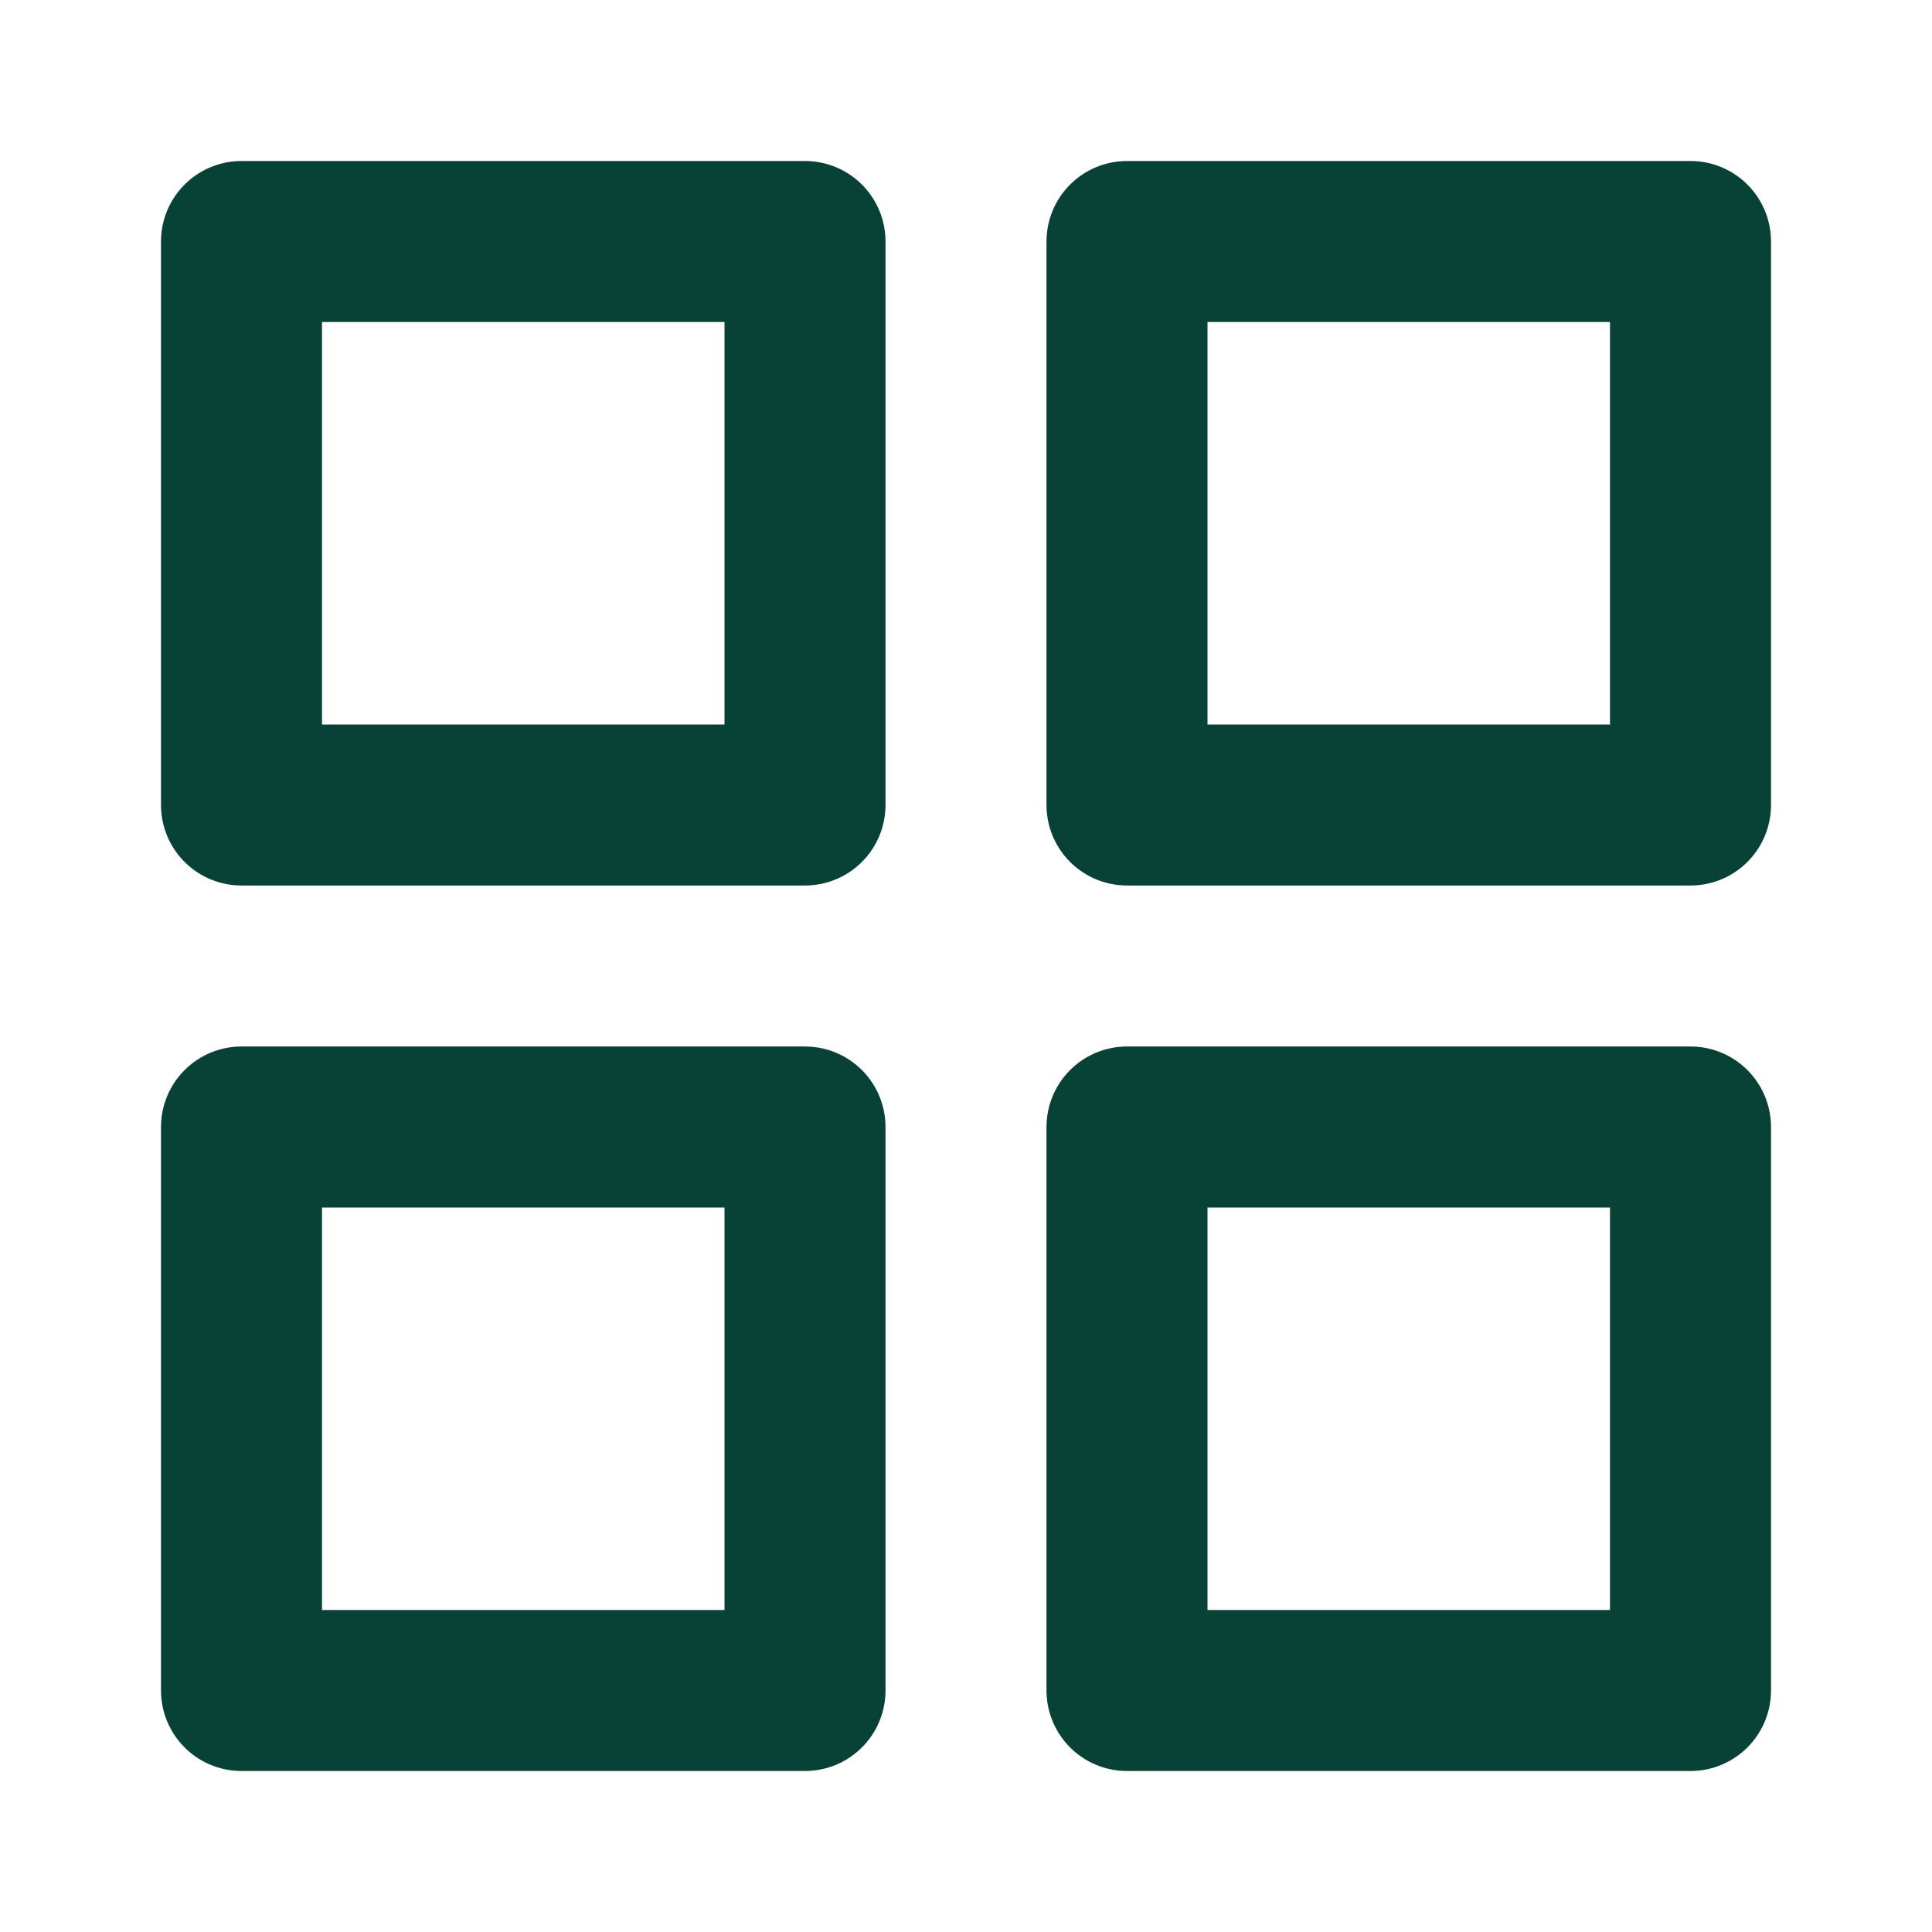
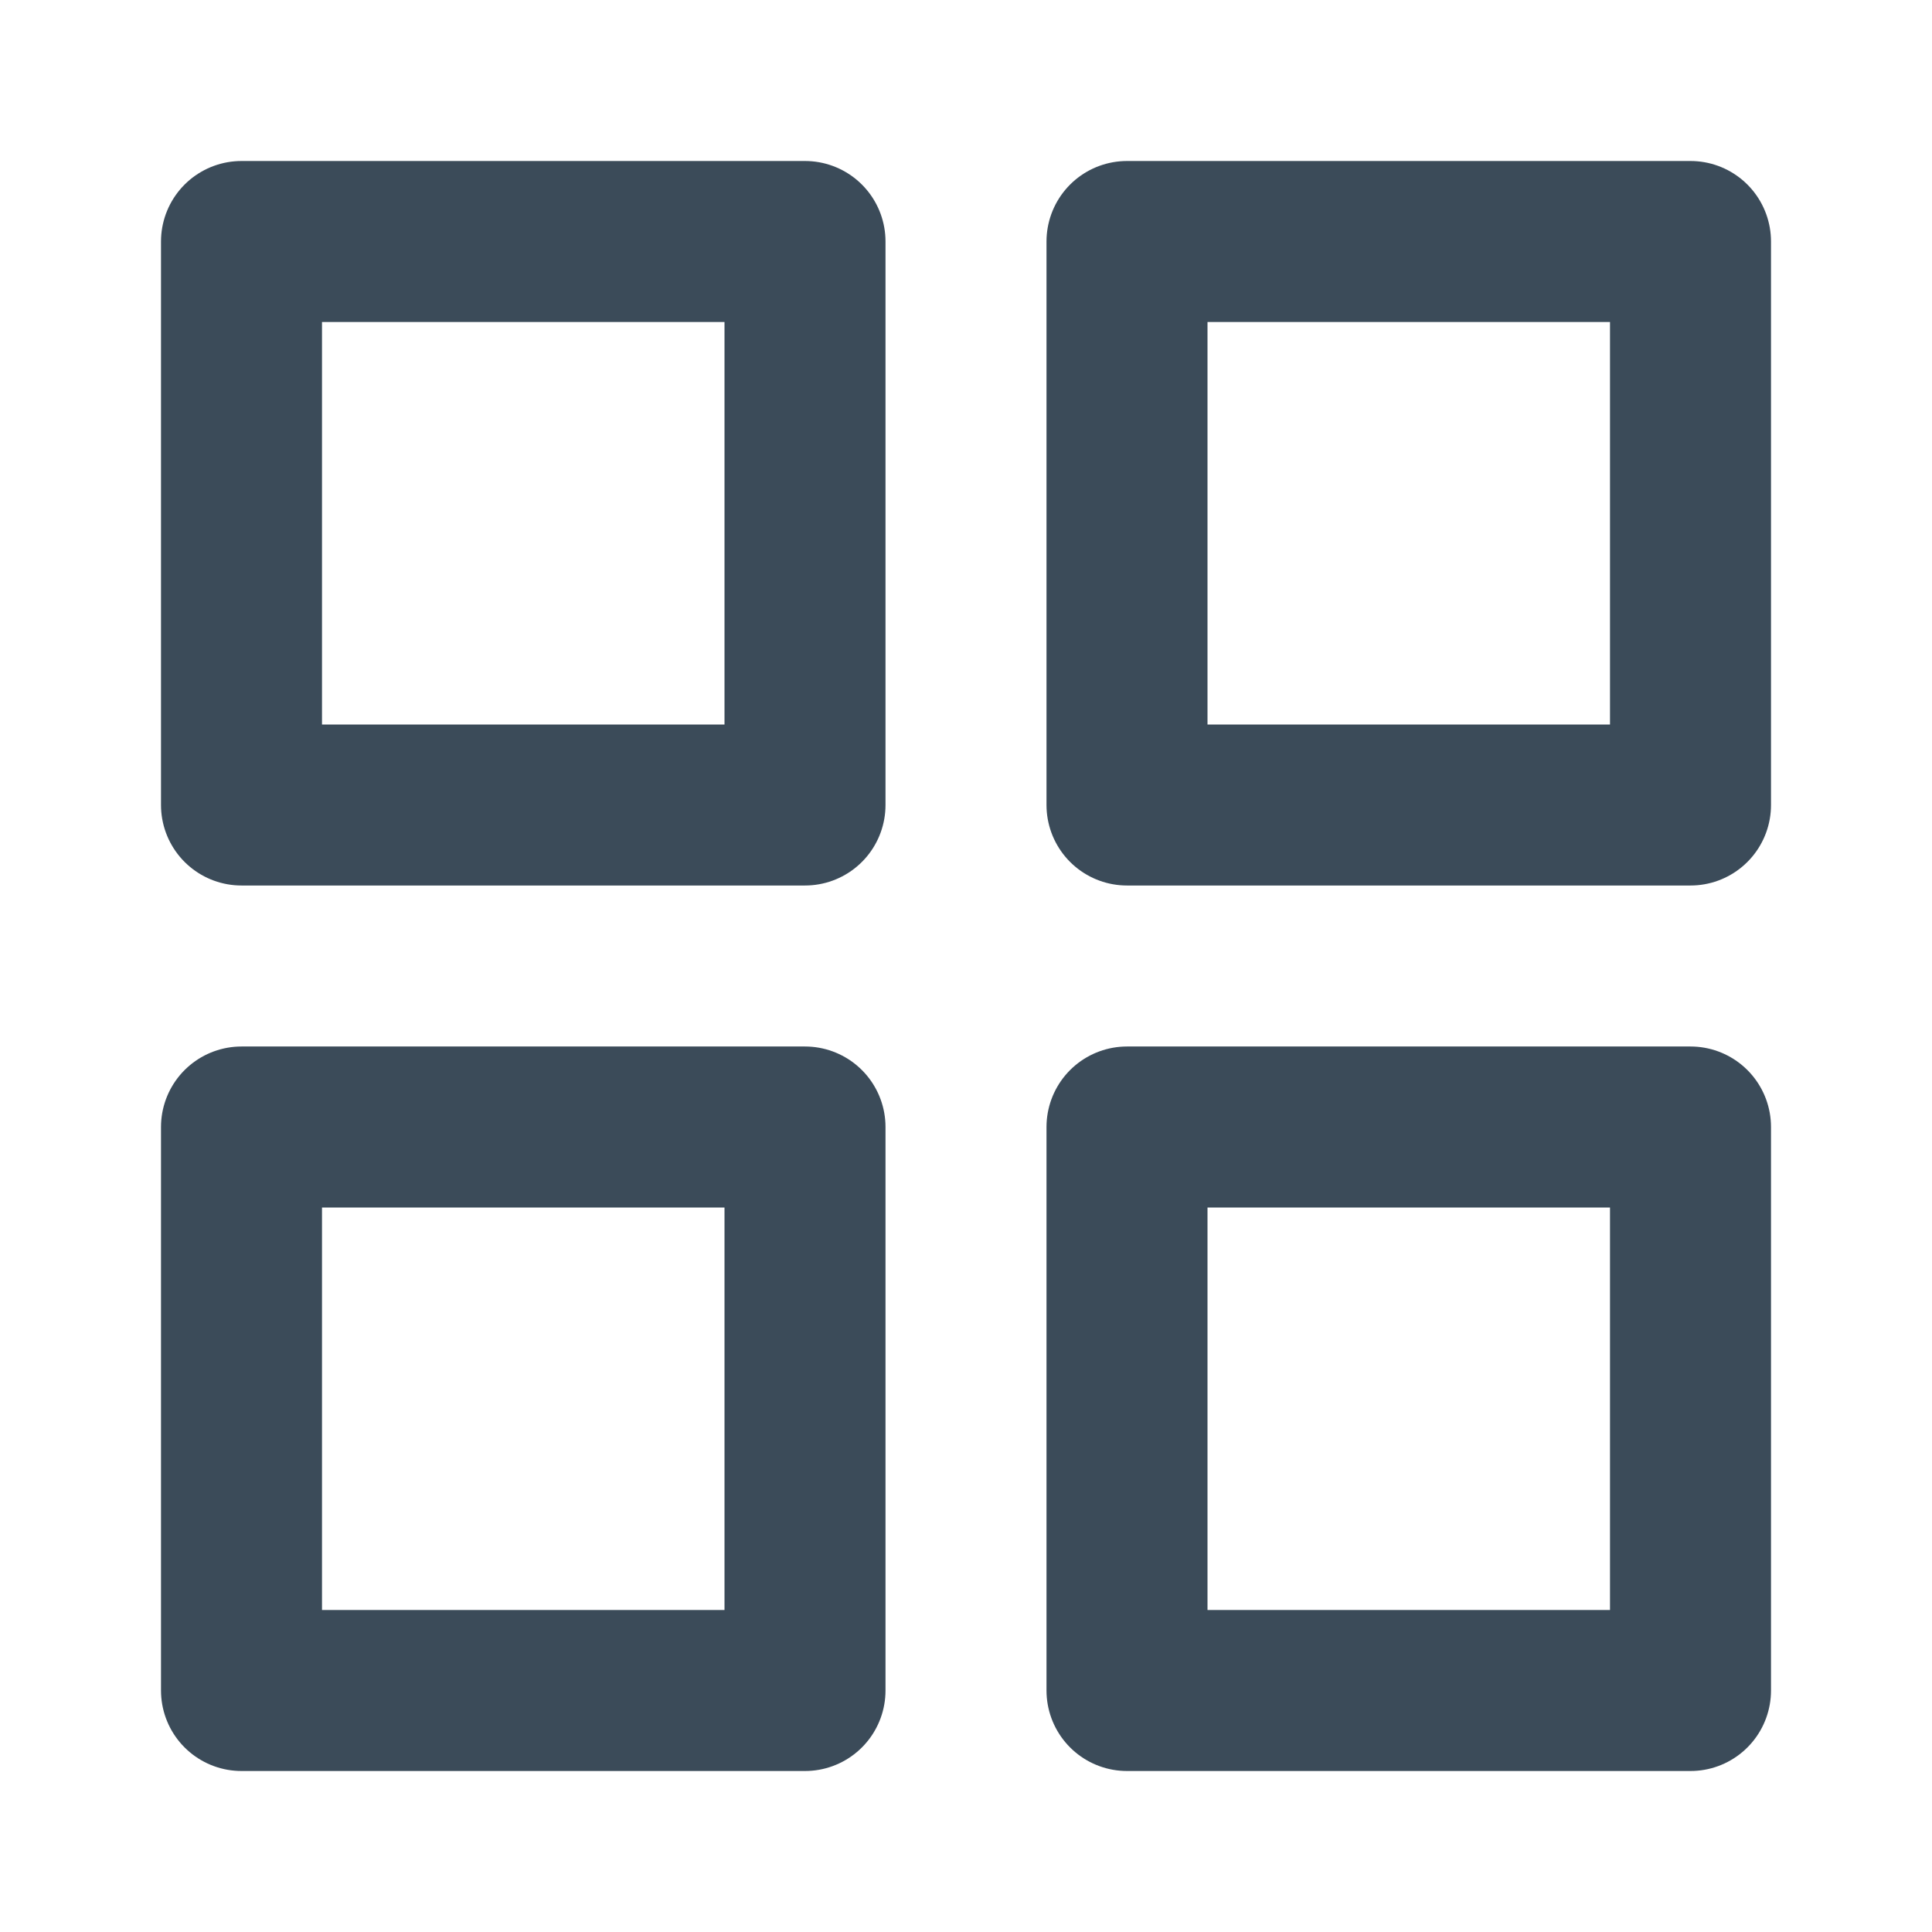
<svg xmlns="http://www.w3.org/2000/svg" width="24" height="24" viewBox="0 0 24 24" fill="none">
-   <path d="M10 3H3V10H10V3Z" stroke="#084236" stroke-width="2" stroke-linecap="round" stroke-linejoin="round" />
-   <path d="M21 3H14V10H21V3Z" stroke="#084236" stroke-width="2" stroke-linecap="round" stroke-linejoin="round" />
-   <path d="M21 14H14V21H21V14Z" stroke="#084236" stroke-width="2" stroke-linecap="round" stroke-linejoin="round" />
-   <path d="M10 14H3V21H10V14Z" stroke="#084236" stroke-width="2" stroke-linecap="round" stroke-linejoin="round" />
+   <path d="M10 3H3V10H10V3Z" stroke="#3B4B59" stroke-width="2" stroke-linecap="round" stroke-linejoin="round" />
+   <path d="M21 3H14V10H21V3Z" stroke="#3B4B59" stroke-width="2" stroke-linecap="round" stroke-linejoin="round" />
+   <path d="M21 14H14V21H21V14Z" stroke="#3B4B59" stroke-width="2" stroke-linecap="round" stroke-linejoin="round" />
+   <path d="M10 14H3V21H10V14Z" stroke="#3B4B59" stroke-width="2" stroke-linecap="round" stroke-linejoin="round" />
</svg>
